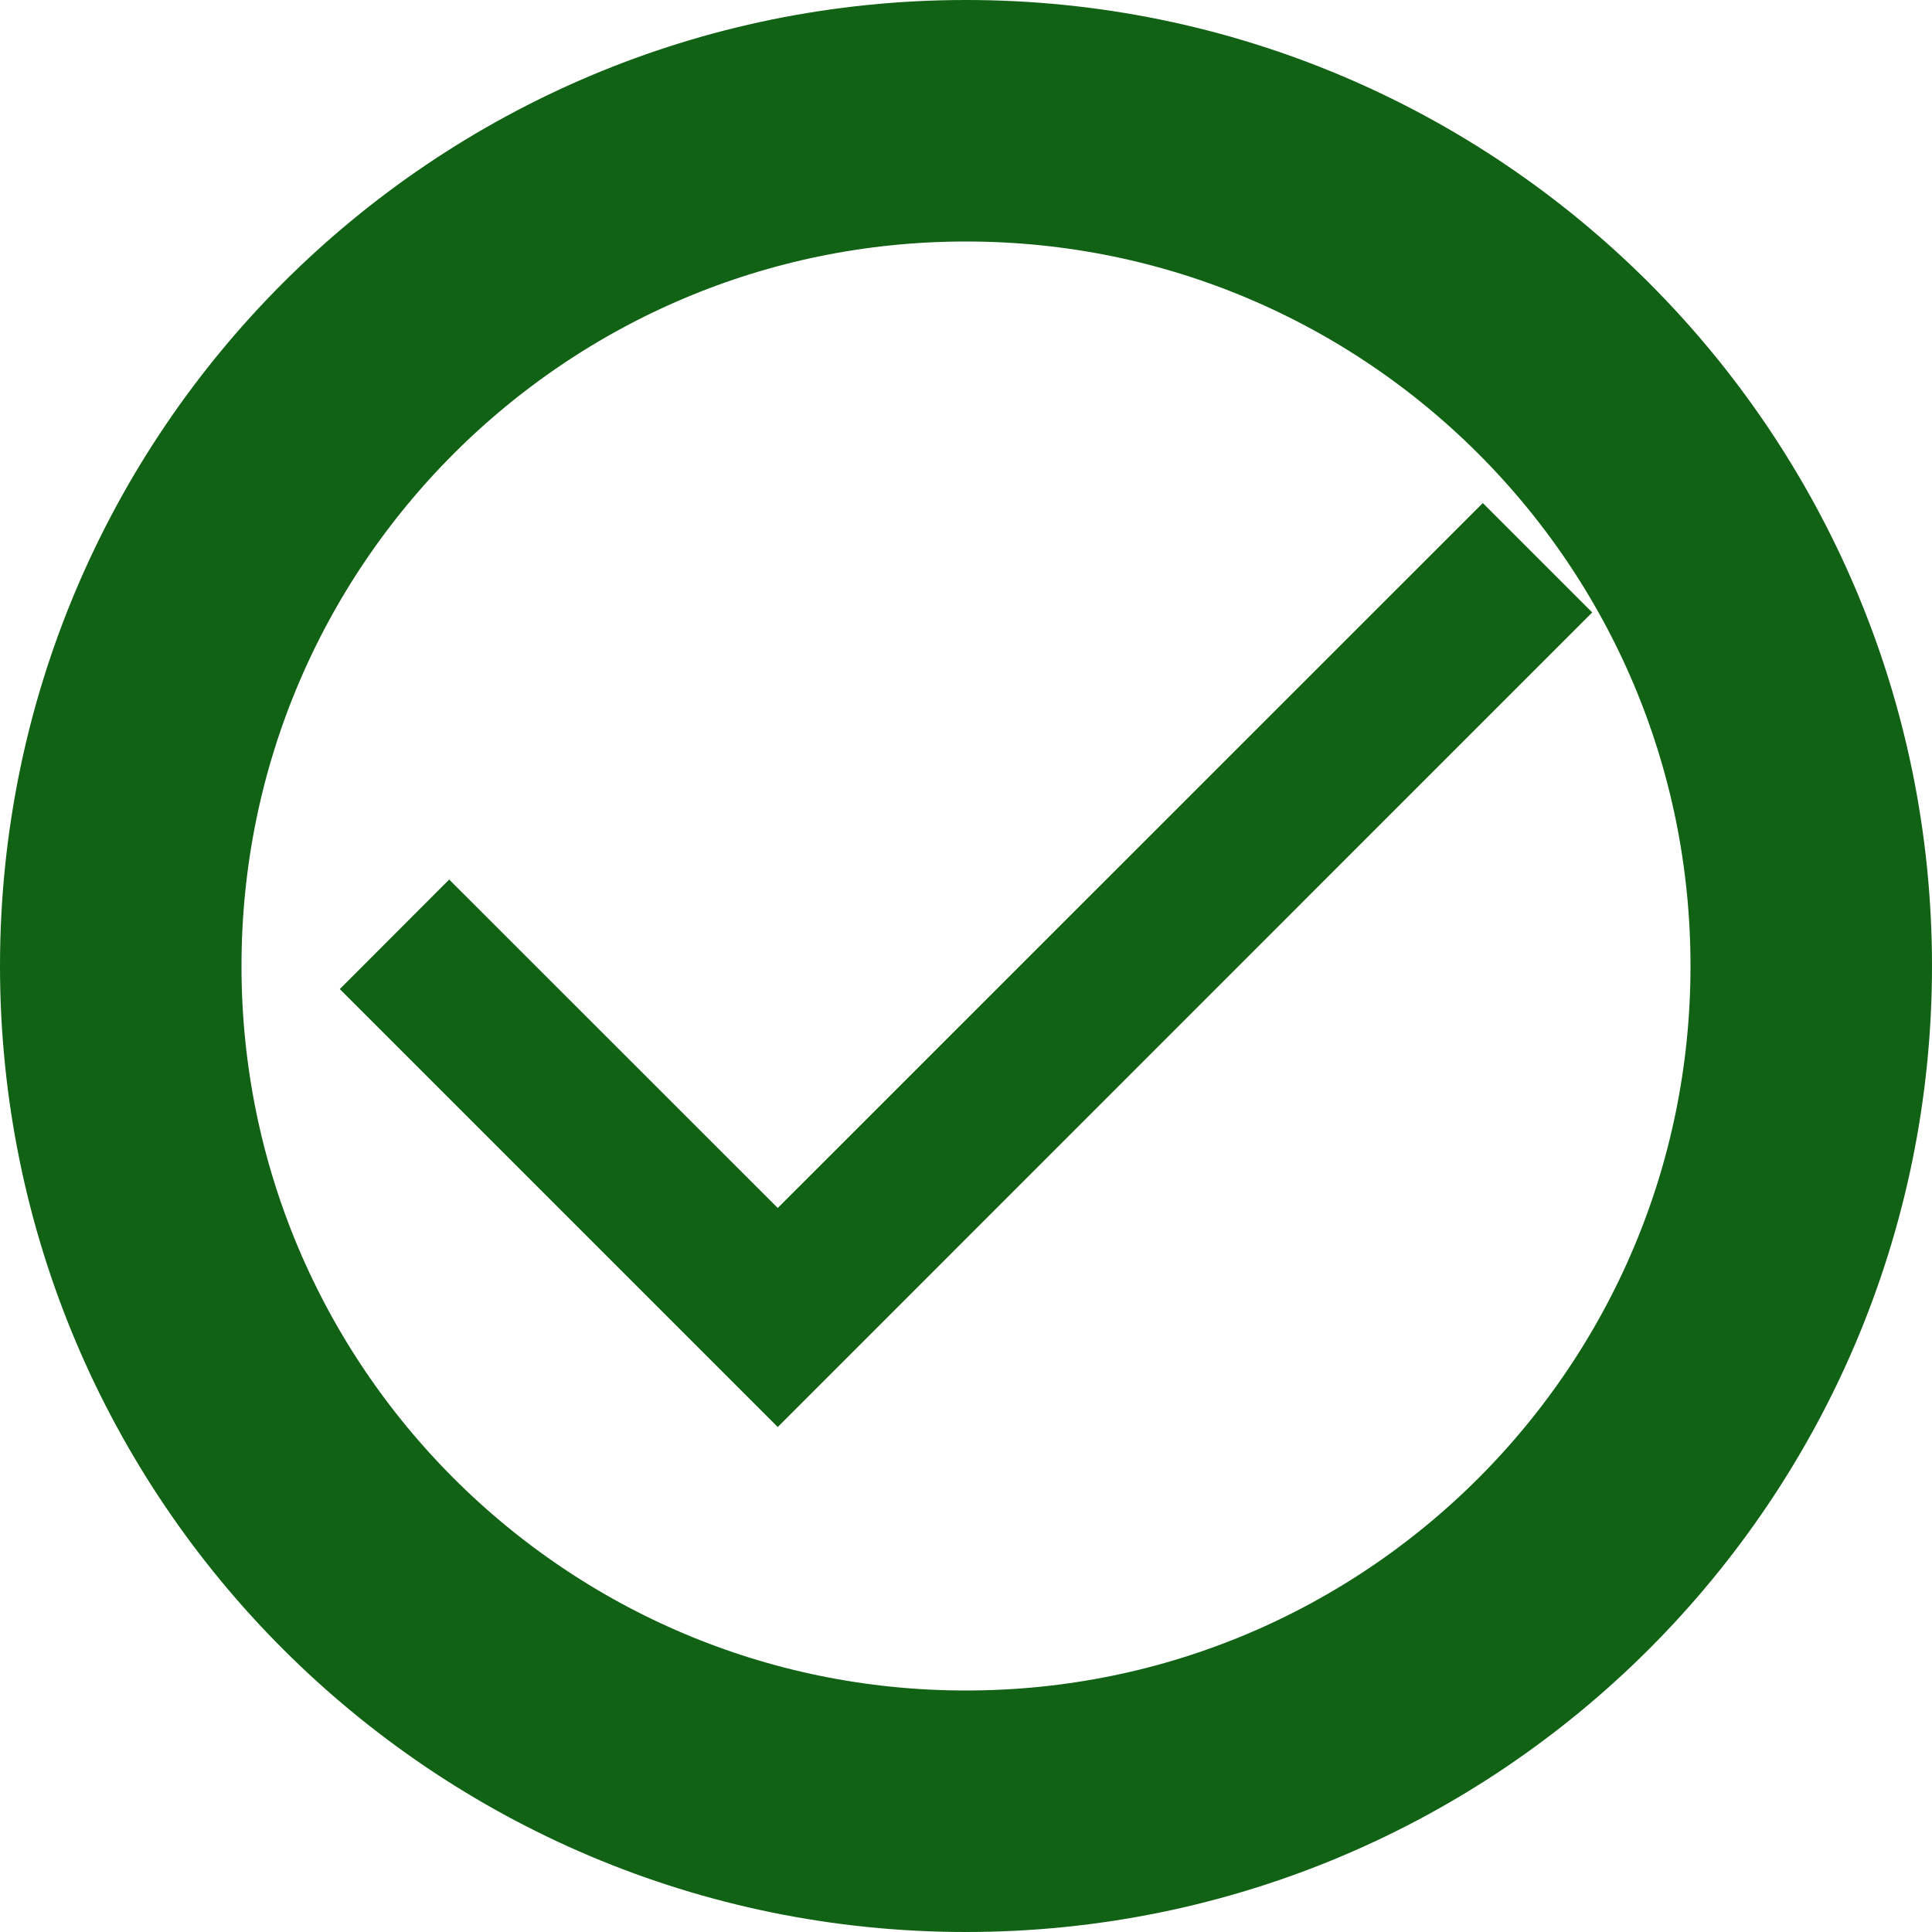
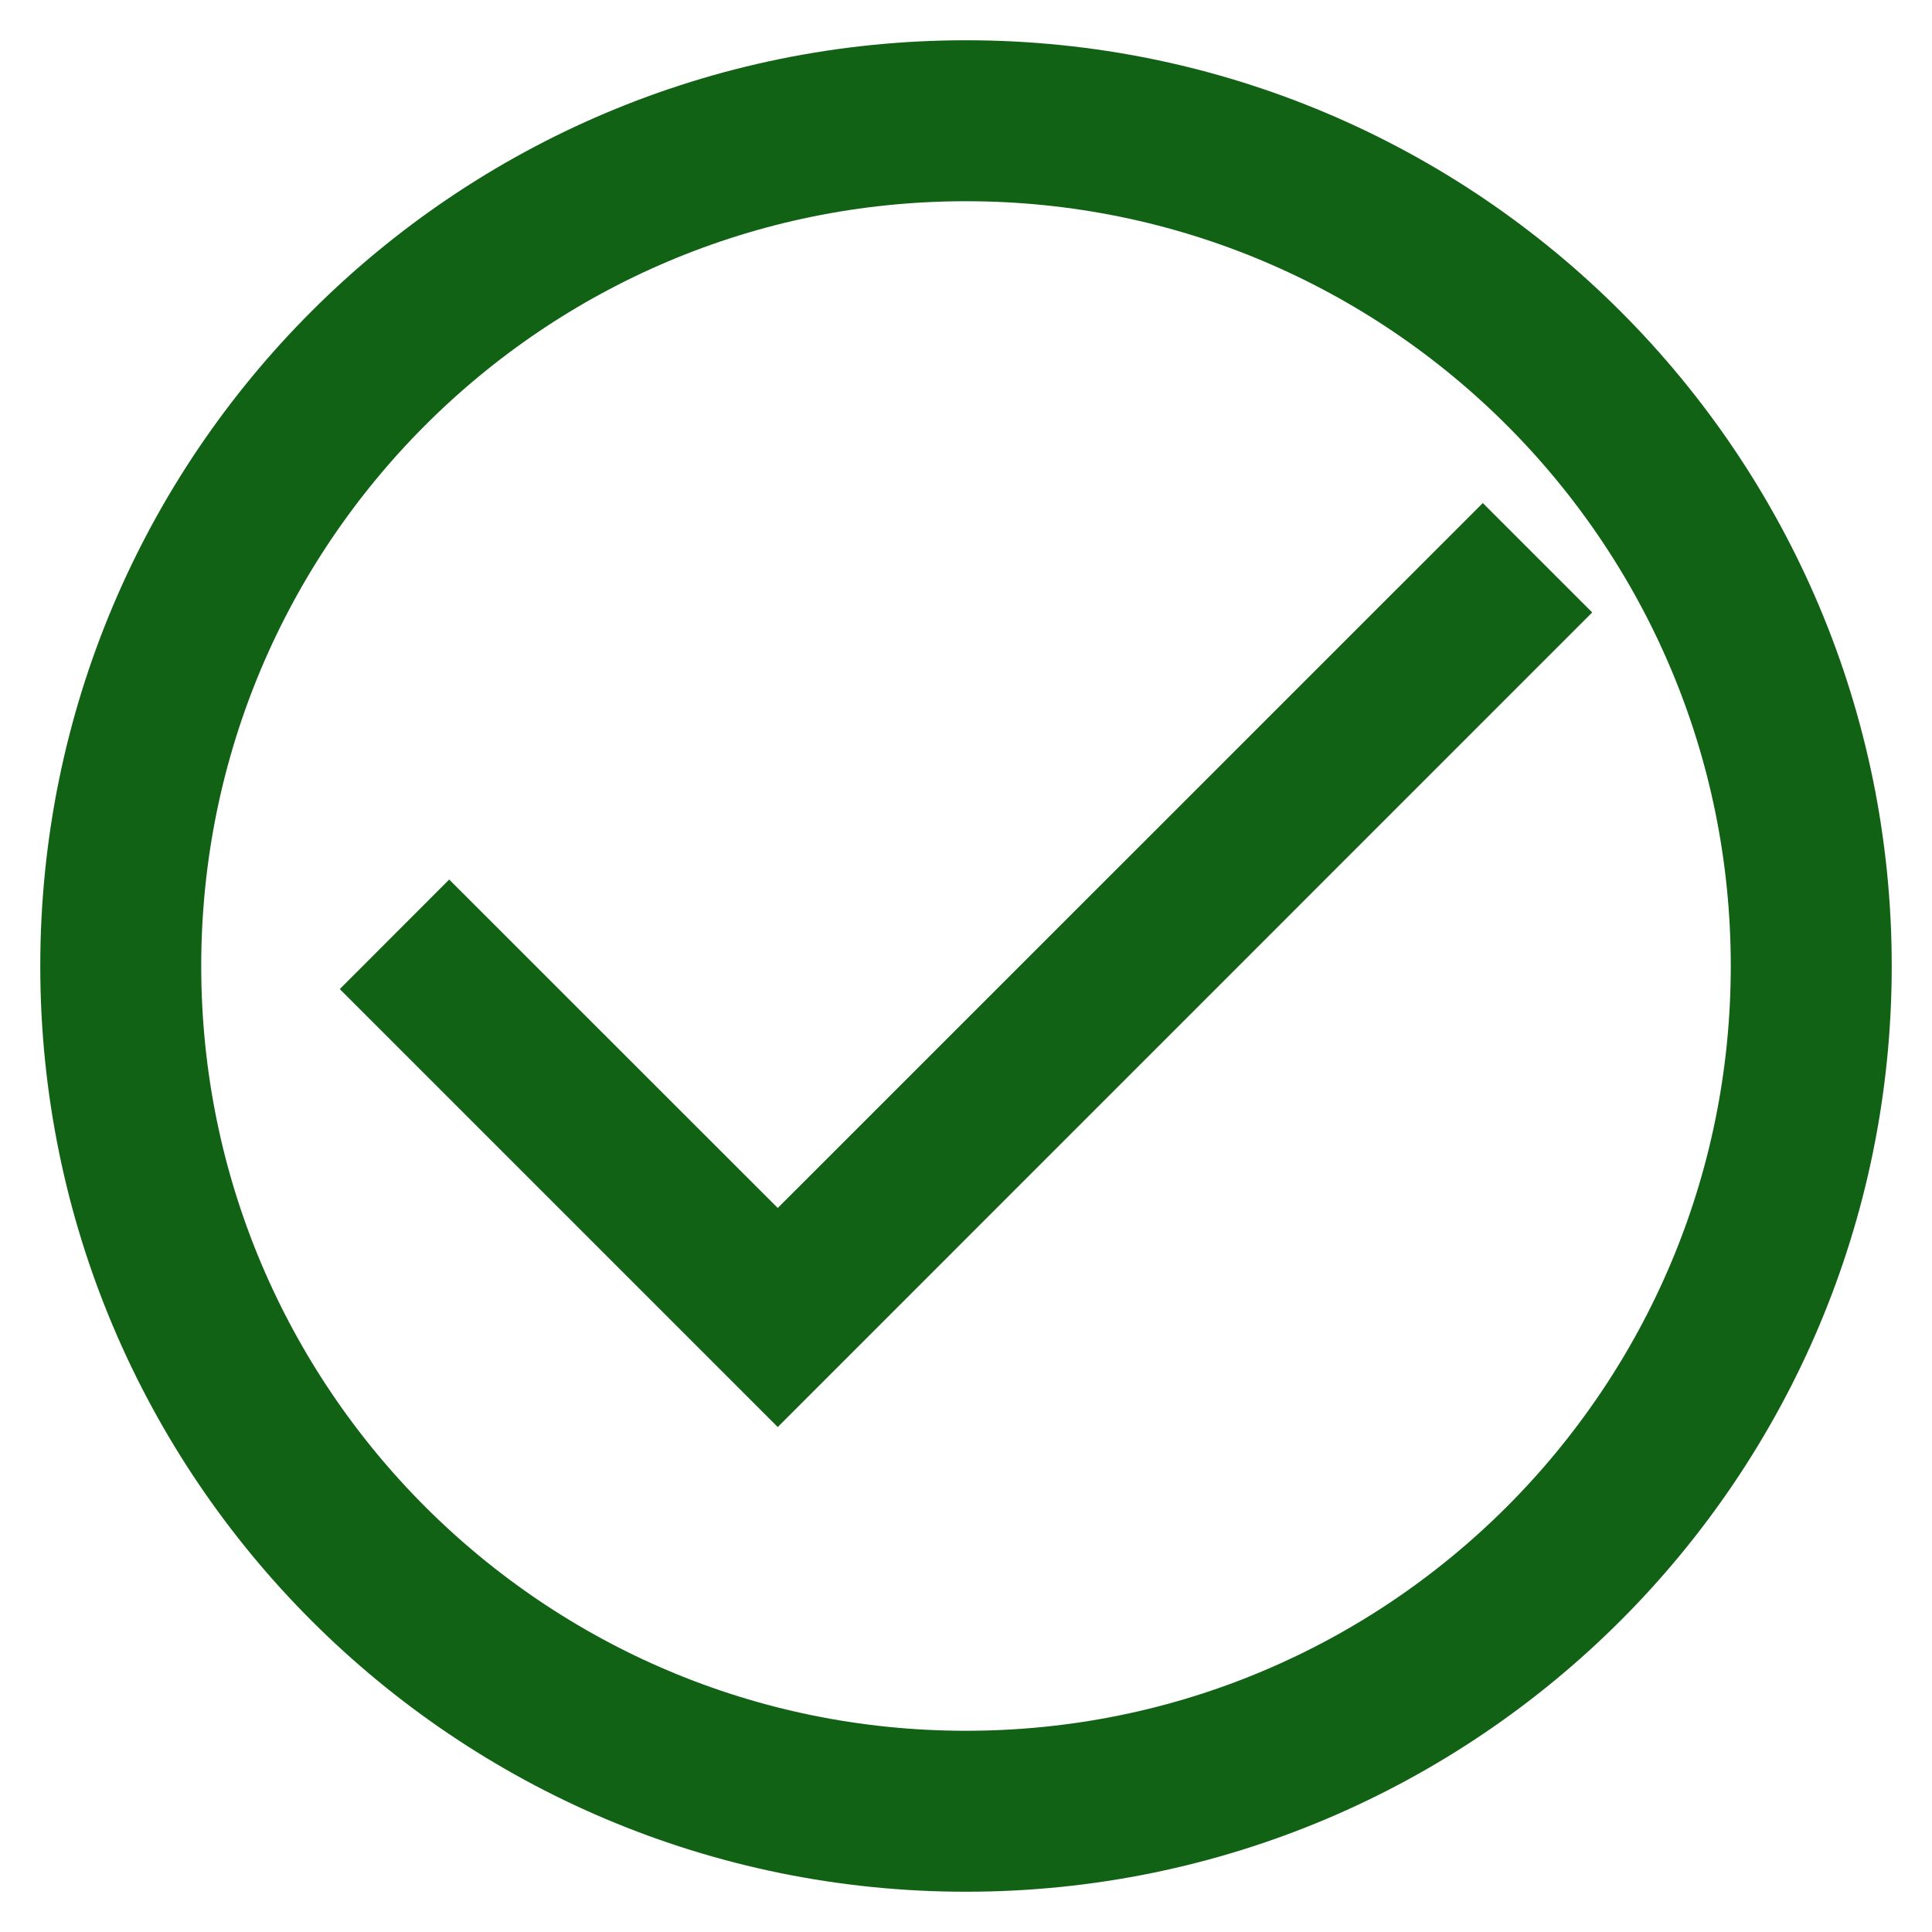
<svg xmlns="http://www.w3.org/2000/svg" width="16" height="16" viewBox="0 0 16 16" fill="none" version="1.2">
-   <rect width="14" height="14" x="1" y="1" rx="7" stroke="#126216" stroke-width="2" />
+   <rect width="14" height="14" x="1" y="1" rx="7" stroke="#126216" stroke-width="1.333" />
  <path d="M 6.441,11.818 2.814,8.191 3.72,7.284 6.441,10.004 12.28,4.166 13.186,5.072 Z" fill="#126216" />
</svg>
